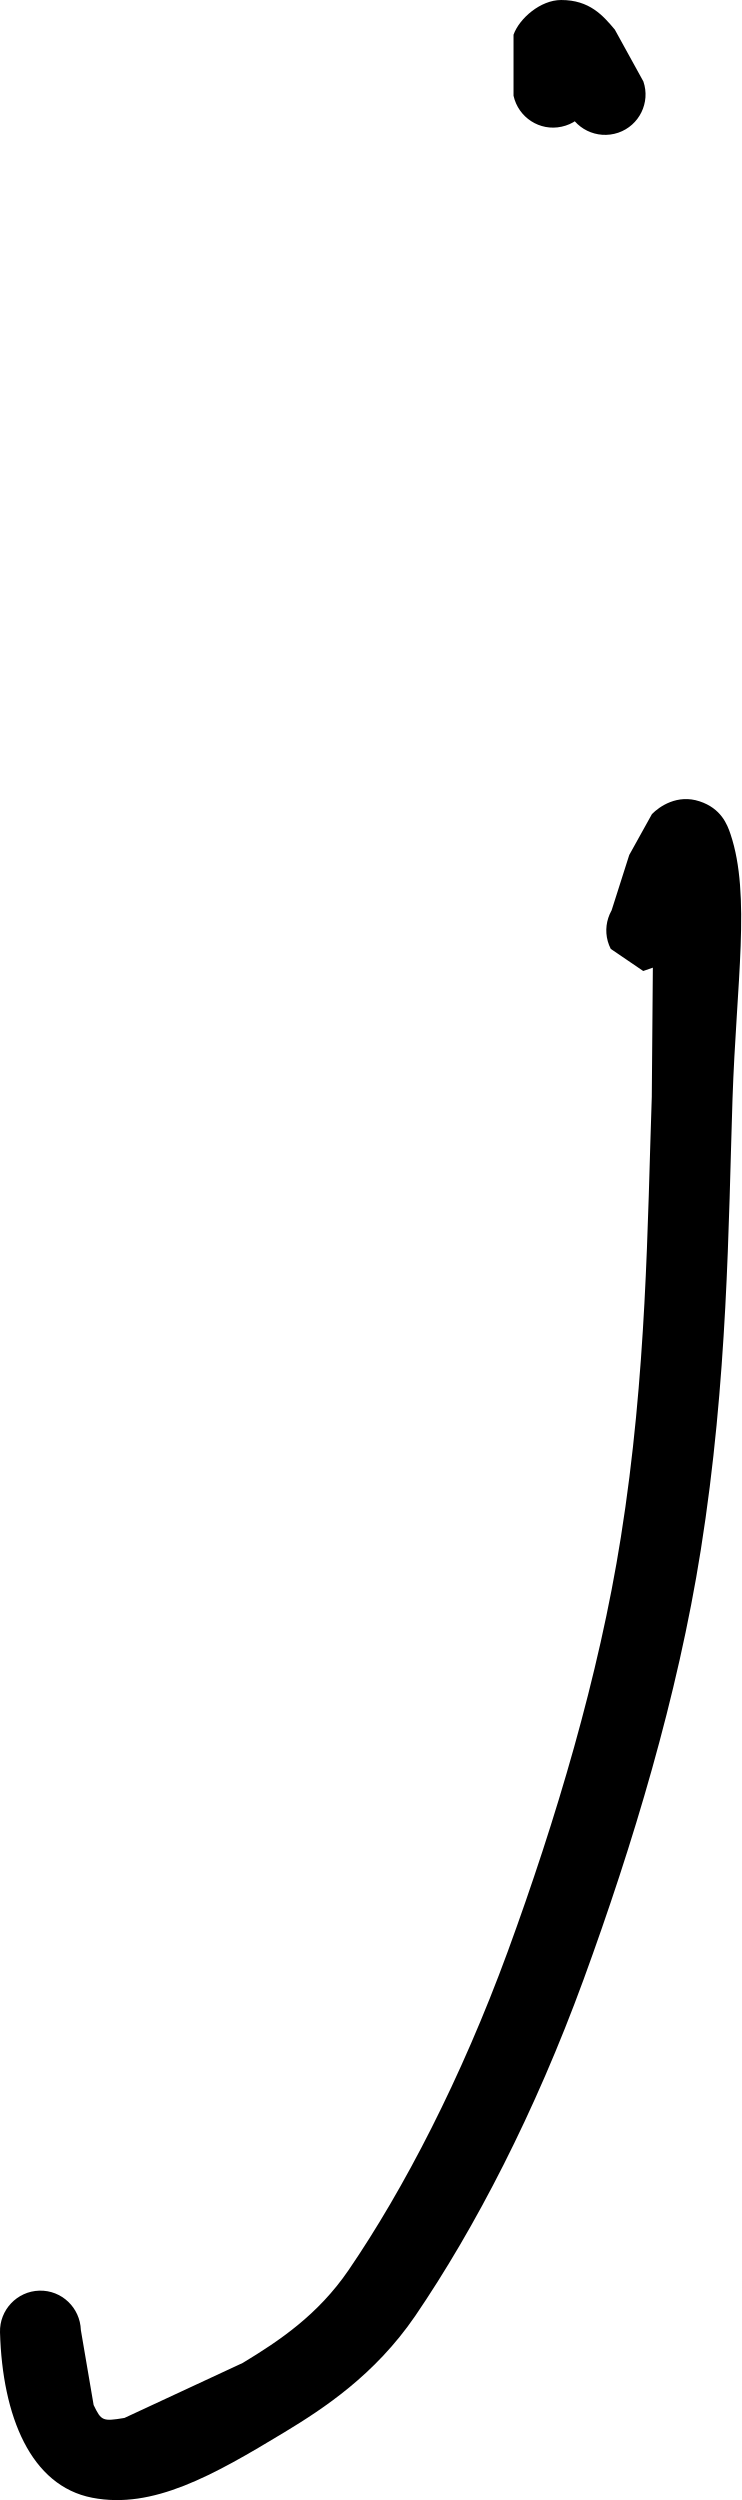
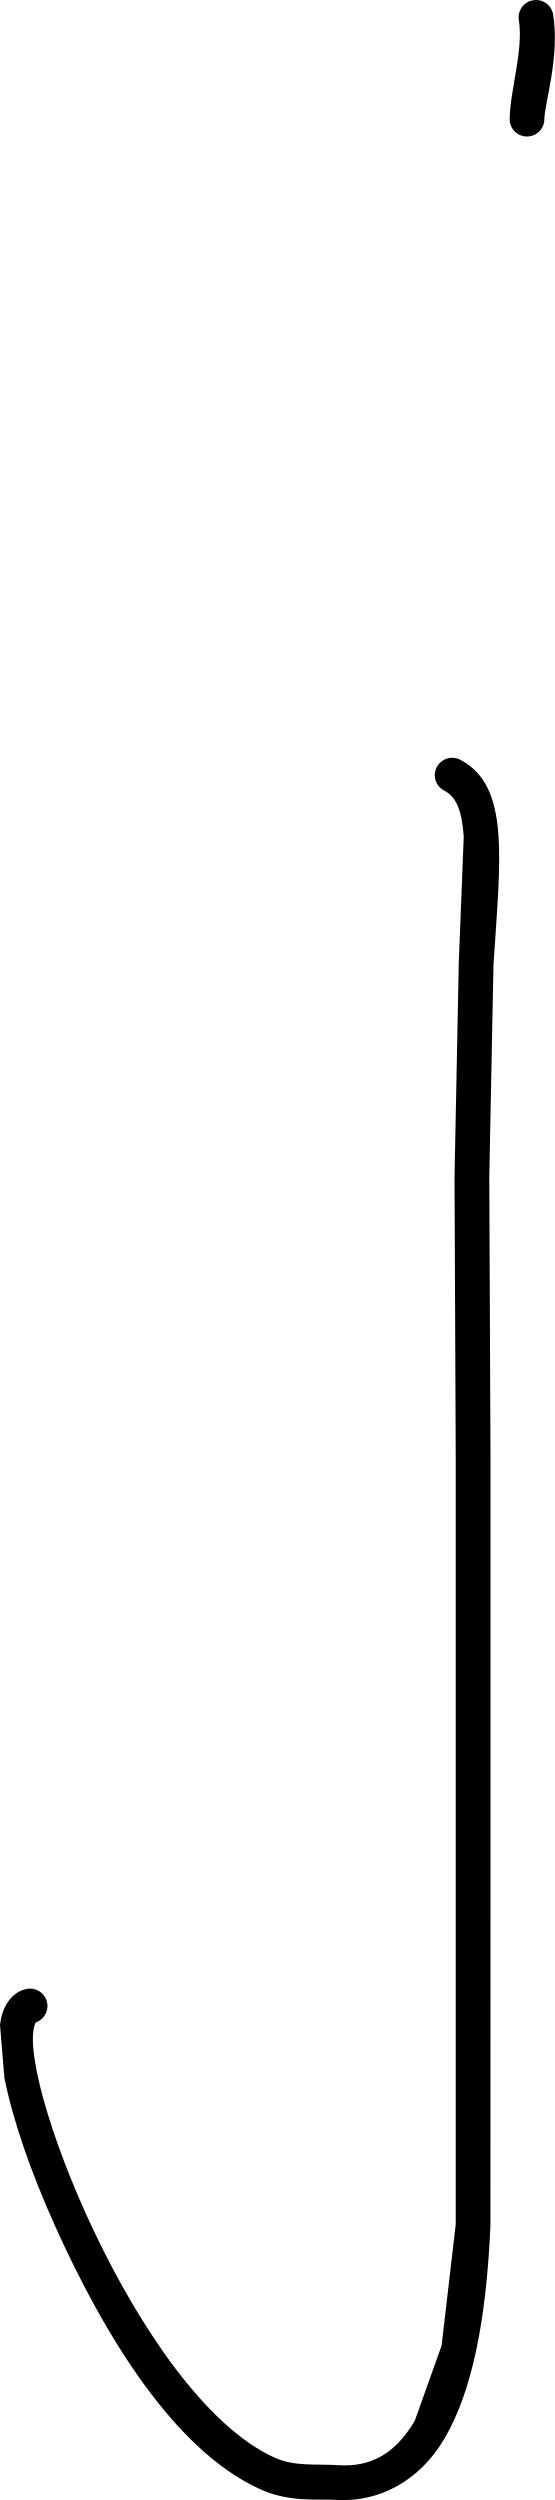
- <svg xmlns="http://www.w3.org/2000/svg" viewBox="0 0 4.932 16.635" width="4.932" height="16.635">
+ <svg xmlns="http://www.w3.org/2000/svg" viewBox="0 0 9.273 41.780" width="9.273" height="41.780">
  <g fill="black" stroke="none">
-     <path d="M 4.064 6.314 C 3.996 6.181 4.049 6.019 4.180 5.952 C 4.314 5.884 4.474 5.937 4.543 6.069 L 4.480 5.988 L 4.331 5.925 L 4.193 5.948 L 4.127 5.990 L 4.084 6.040 L 4.065 6.072 L 4.187 5.689 L 4.338 5.417 C 4.388 5.366 4.507 5.283 4.655 5.332 C 4.798 5.379 4.839 5.485 4.861 5.551 C 4.997 5.956 4.900 6.538 4.874 7.316 C 4.847 8.144 4.843 9.180 4.663 10.314 C 4.509 11.288 4.211 12.274 3.883 13.172 C 3.559 14.058 3.162 14.824 2.763 15.410 C 2.494 15.803 2.154 16.026 1.893 16.184 C 1.414 16.474 1.016 16.698 0.614 16.620 C 0.204 16.541 0.016 16.078 0.000 15.519 C -0.004 15.371 0.113 15.246 0.262 15.242 C 0.411 15.238 0.533 15.356 0.538 15.504 L 0.623 16.003 C 0.674 16.109 0.683 16.113 0.828 16.089 L 1.615 15.723 C 1.858 15.576 2.115 15.404 2.319 15.106 C 2.689 14.564 3.068 13.832 3.378 12.987 C 3.698 12.112 3.985 11.154 4.131 10.230 C 4.304 9.143 4.308 8.136 4.337 7.298 L 4.350 5.721 L 4.372 5.761 L 4.465 5.836 L 4.605 5.852 L 4.686 5.822 L 4.730 5.784 L 4.696 5.863 L 4.608 6.142 L 4.573 6.252 L 4.549 6.308 L 4.488 6.389 L 4.280 6.461 L 4.064 6.314 Z" />
-     <path d="M 3.944 0.523 C 3.975 0.669 3.883 0.812 3.737 0.843 C 3.592 0.875 3.449 0.782 3.417 0.637 L 3.417 0.231 C 3.456 0.122 3.597 0.000 3.734 0.000 C 3.923 0.000 4.012 0.103 4.091 0.197 L 4.281 0.542 C 4.329 0.682 4.254 0.835 4.114 0.883 C 3.972 0.931 3.819 0.856 3.772 0.716 L 3.690 0.555 L 3.657 0.520 L 3.683 0.531 L 3.744 0.538 L 3.819 0.520 L 3.914 0.435 L 3.927 0.400 L 3.944 0.523 Z" />
+     <path d="M 9.097 1.993 C 9.097 2.153 8.966 2.283 8.806 2.281 C 8.646 2.281 8.516 2.152 8.518 1.992 C 8.519 1.529 8.752 0.834 8.671 0.336 C 8.646 0.179 8.752 0.029 8.911 0.004 C 9.070 -0.022 9.218 0.085 9.244 0.243 C 9.358 0.947 9.099 1.734 9.097 1.993 Z" />
+     <path d="M 7.423 13.212 C 7.280 13.138 7.225 12.963 7.299 12.821 C 7.373 12.679 7.548 12.622 7.691 12.697 C 8.532 13.134 8.360 14.361 8.247 16.128 L 8.177 19.671 L 8.197 24.315 L 8.197 32.023 L 8.196 37.200 C 8.125 38.822 7.878 39.983 7.431 40.748 C 7.011 41.468 6.330 41.816 5.639 41.779 C 5.317 41.757 4.841 41.830 4.331 41.592 C 2.905 40.937 1.742 39.029 0.916 37.191 C 0.511 36.290 0.214 35.428 0.073 34.723 L 0.000 33.836 C 0.028 33.587 0.160 33.296 0.447 33.239 C 0.604 33.208 0.756 33.312 0.788 33.469 C 0.818 33.625 0.716 33.778 0.558 33.810 L 0.606 33.782 C 0.173 34.493 2.302 40.021 4.574 41.065 C 4.921 41.227 5.273 41.173 5.674 41.199 C 6.176 41.227 6.597 41.027 6.932 40.455 L 7.380 39.200 L 7.616 37.175 L 7.616 32.022 L 7.616 24.313 L 7.596 19.672 L 7.667 16.090 L 7.750 13.980 C 7.718 13.527 7.619 13.313 7.423 13.212 Z" />
  </g>
</svg>
